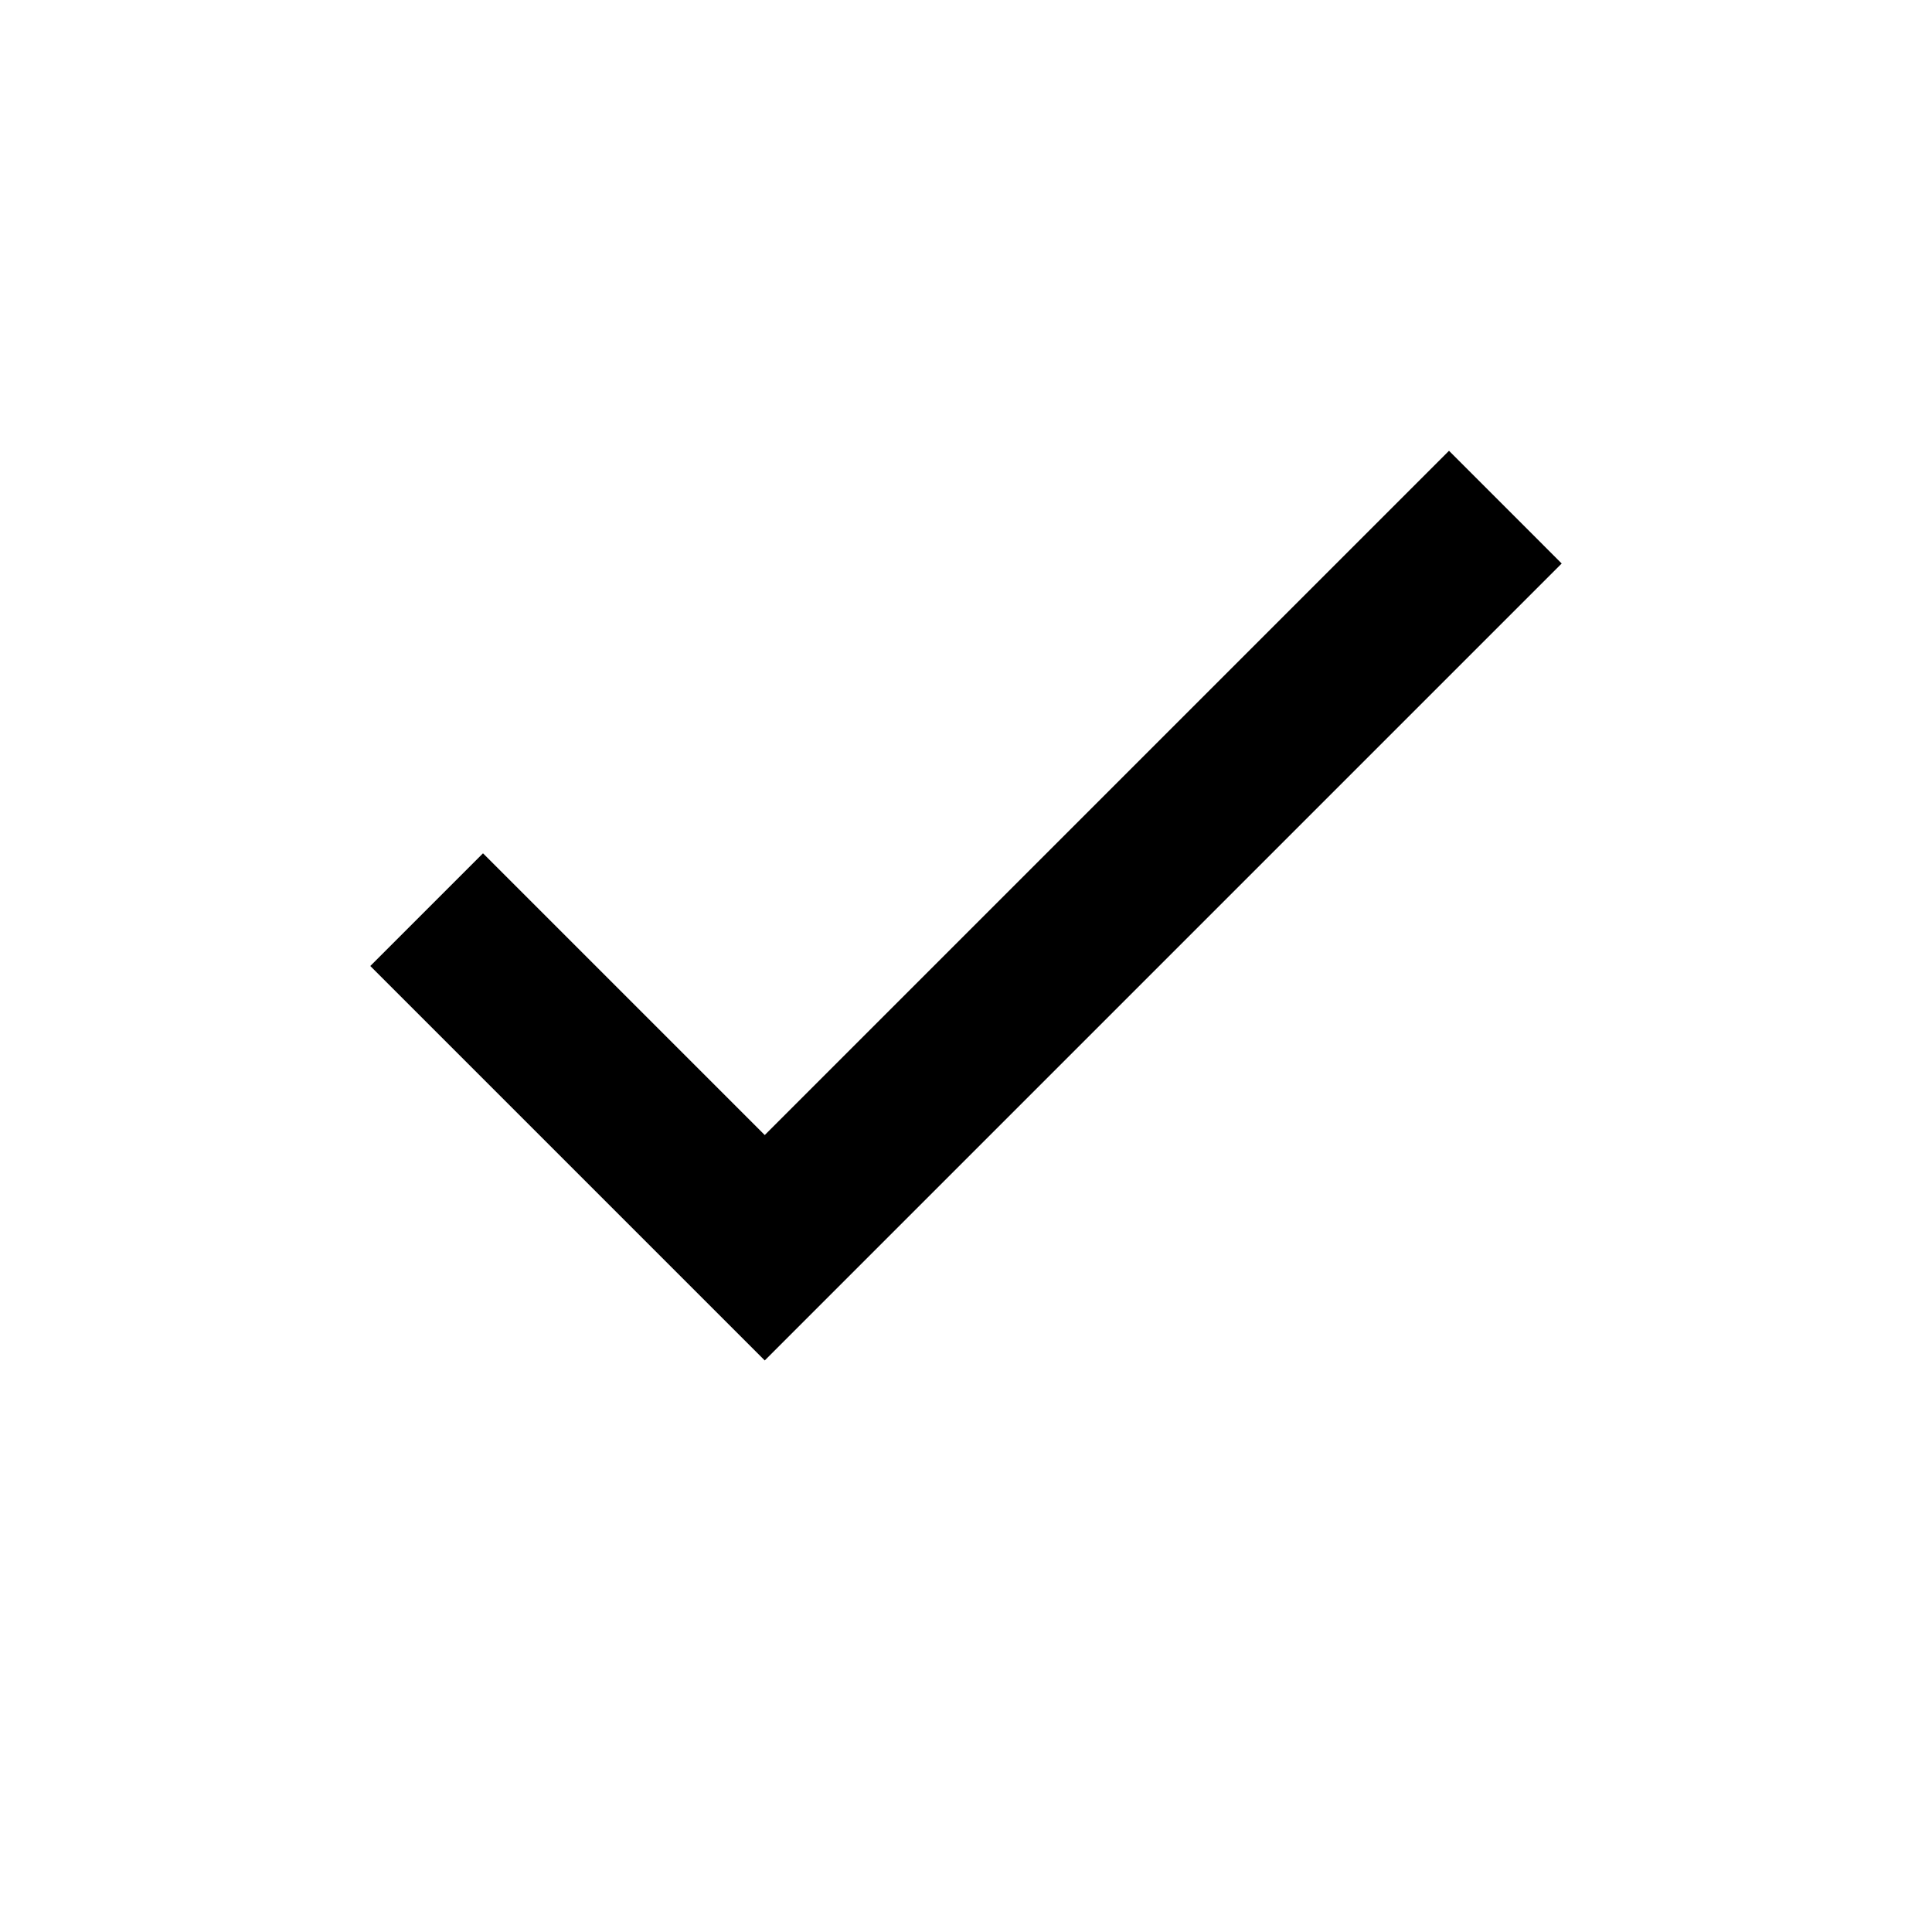
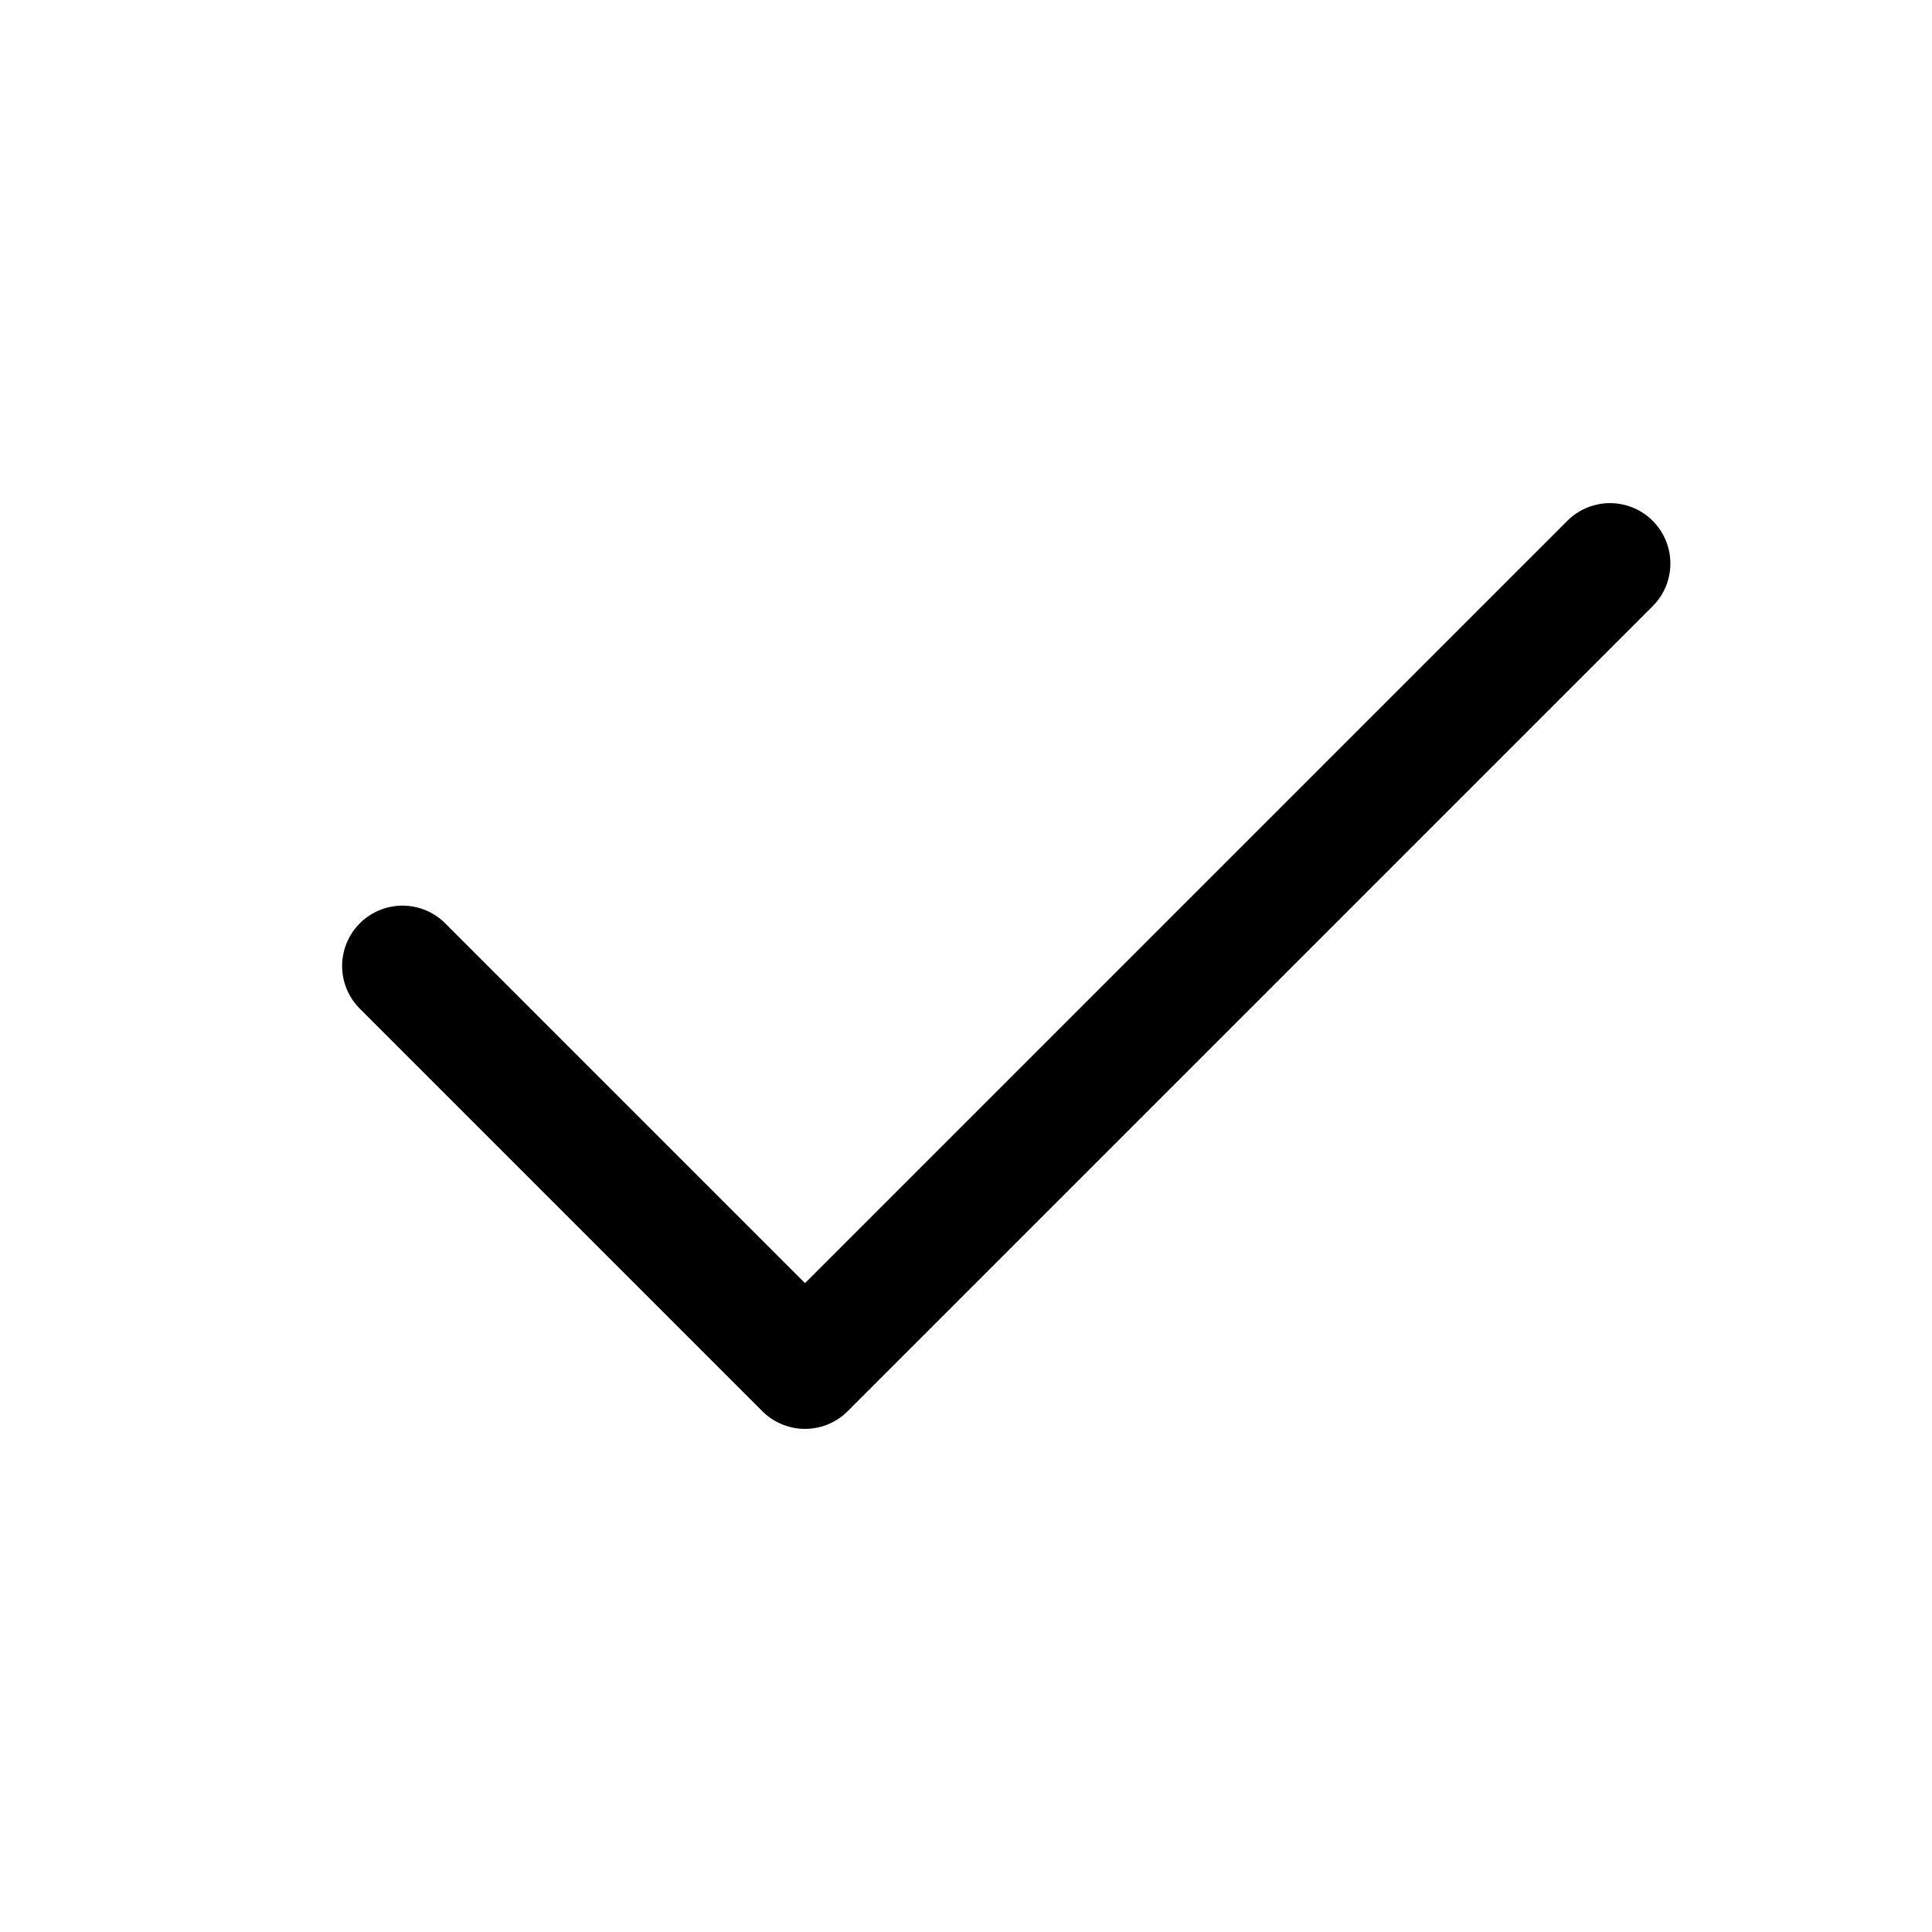
- <svg xmlns="http://www.w3.org/2000/svg" version="1.1" id="Layer_1" x="0px" y="0px" viewBox="0 0 24 24" enable-background="new 0 0 24 24" xml:space="preserve">
-   <polygon points="9.5,14.1 6,10.6 4.6,12 8.1,15.5 9.5,16.9 19.4,7 18,5.6 " />
+ <svg xmlns="http://www.w3.org/2000/svg" class="icon icon-tabler icon-tabler-check" width="24" height="24" viewBox="0 0 24 24" stroke-width="1.5" stroke="currentColor" fill="none" stroke-linecap="round" stroke-linejoin="round">
+   <path stroke="none" d="M0 0h24v24H0z" fill="none" />
+   <path d="M5 12l5 5l10 -10" />
</svg>
